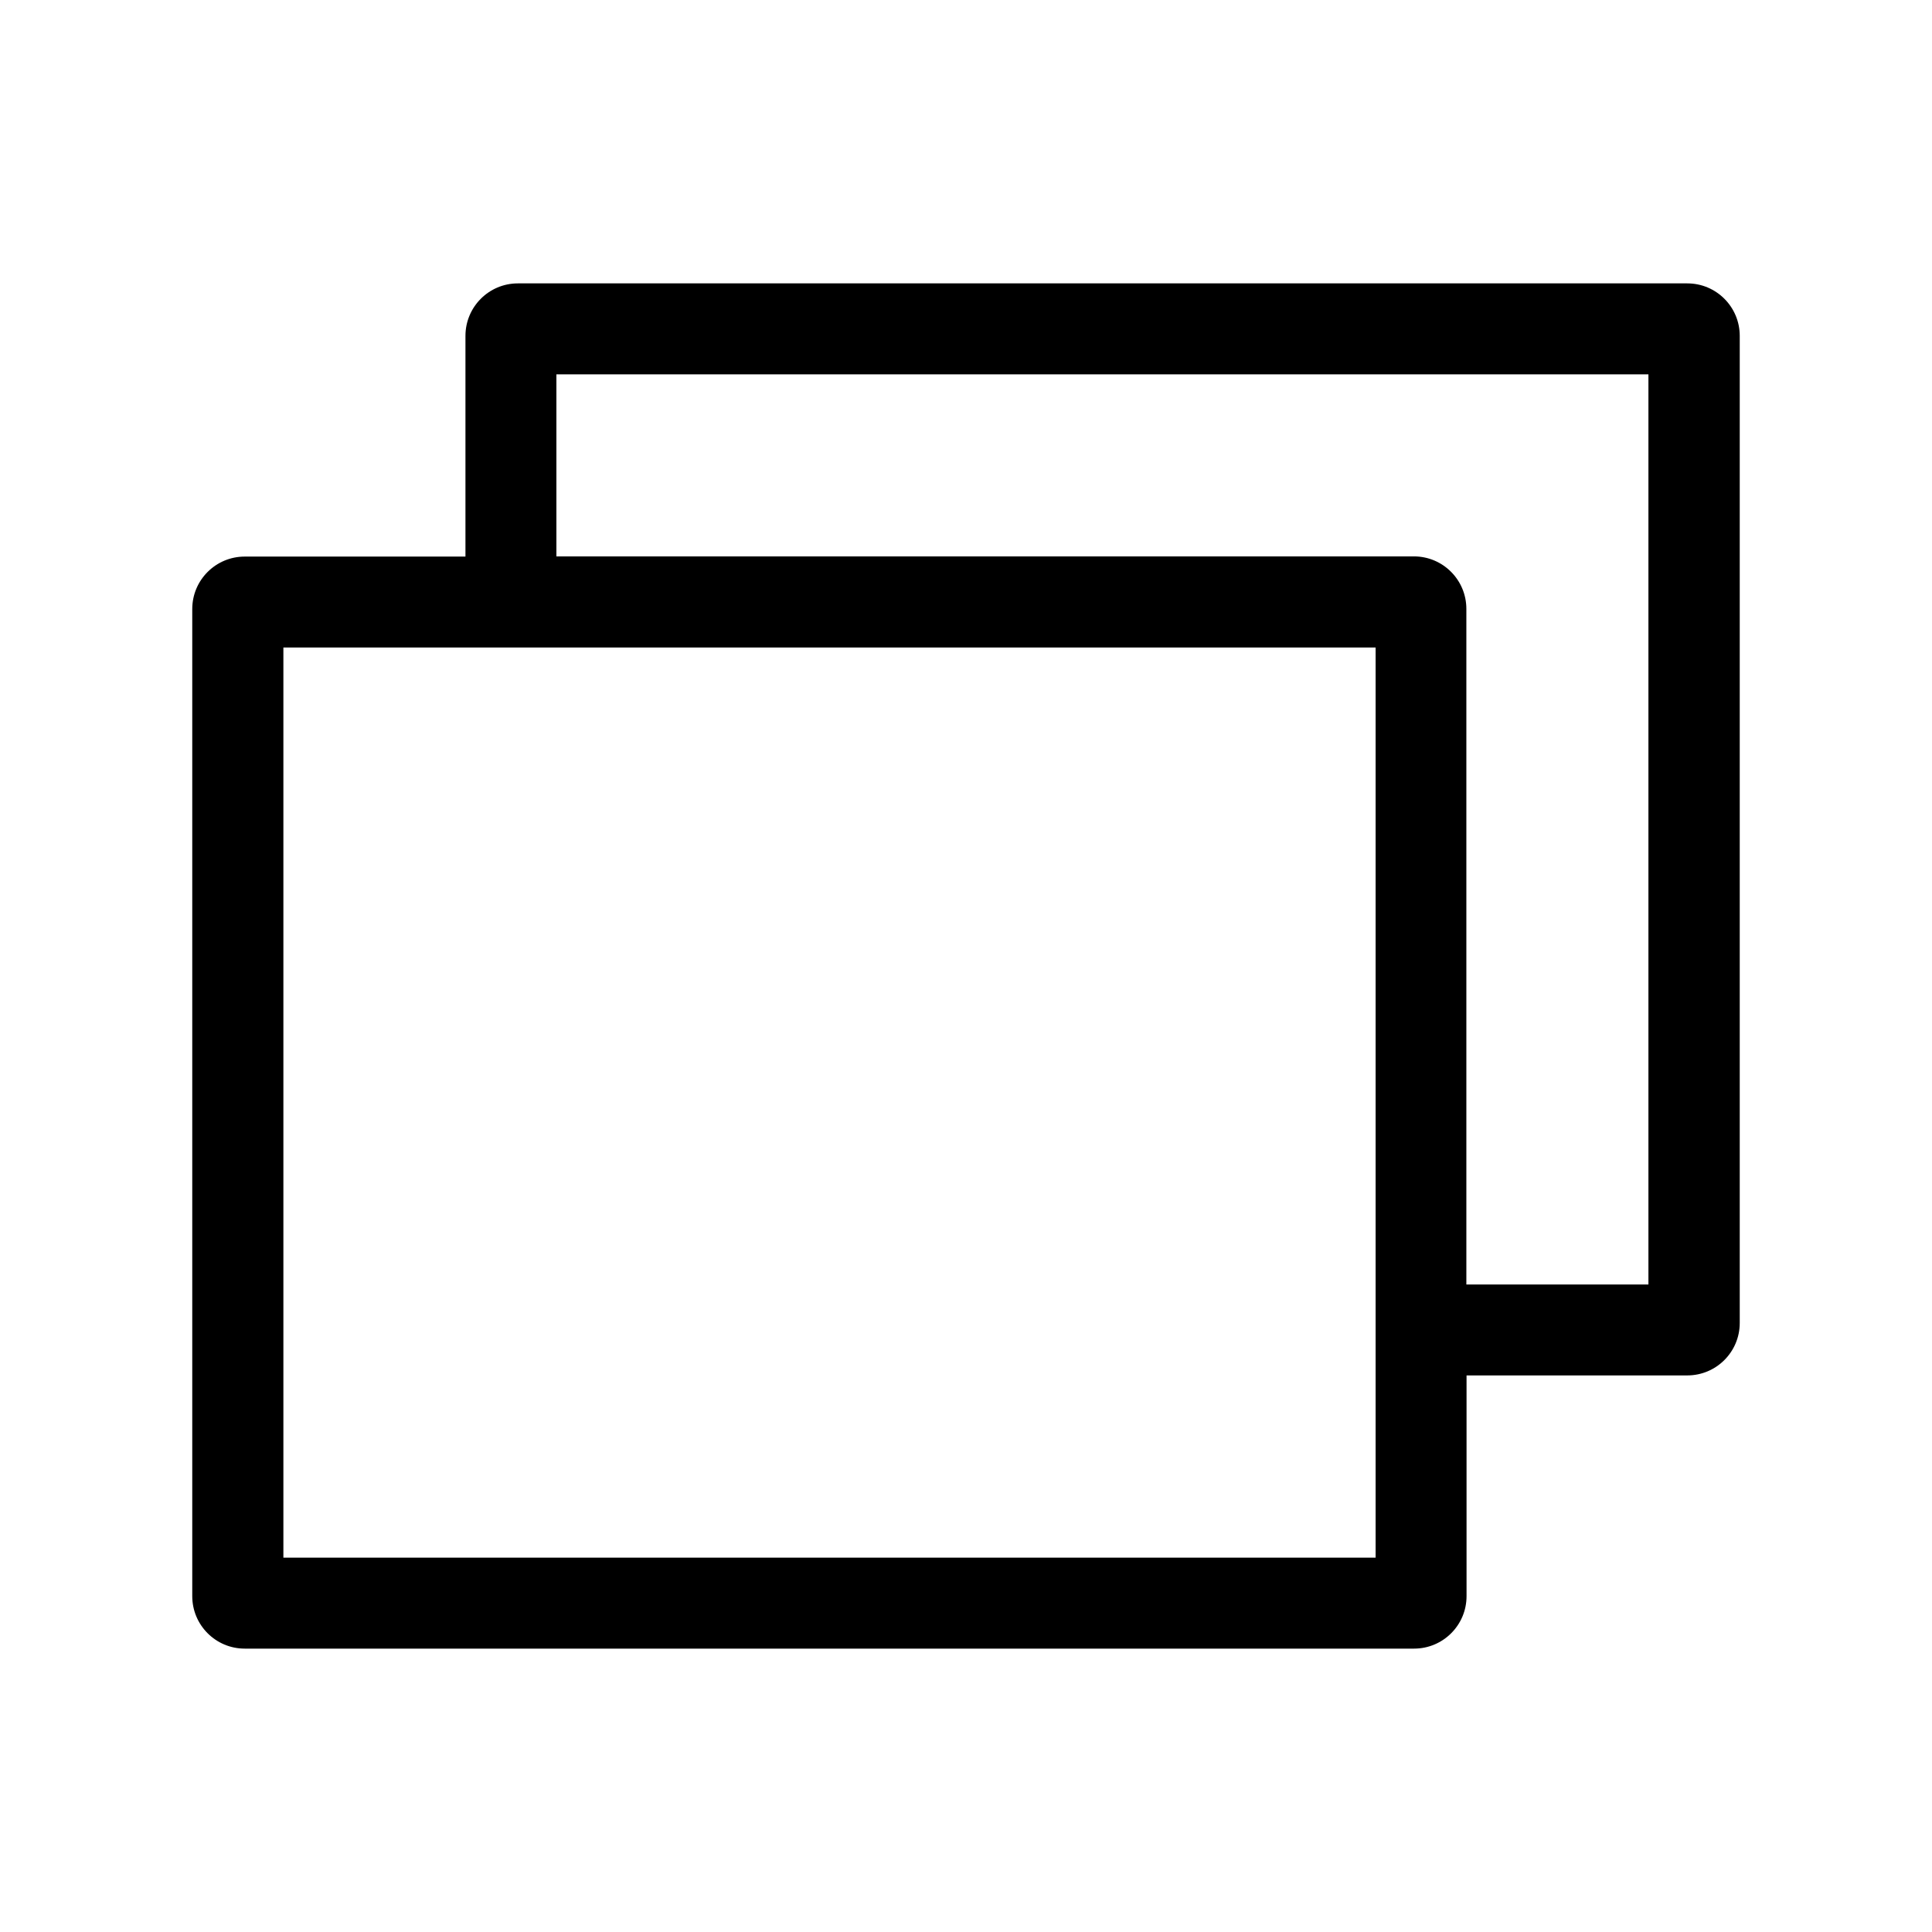
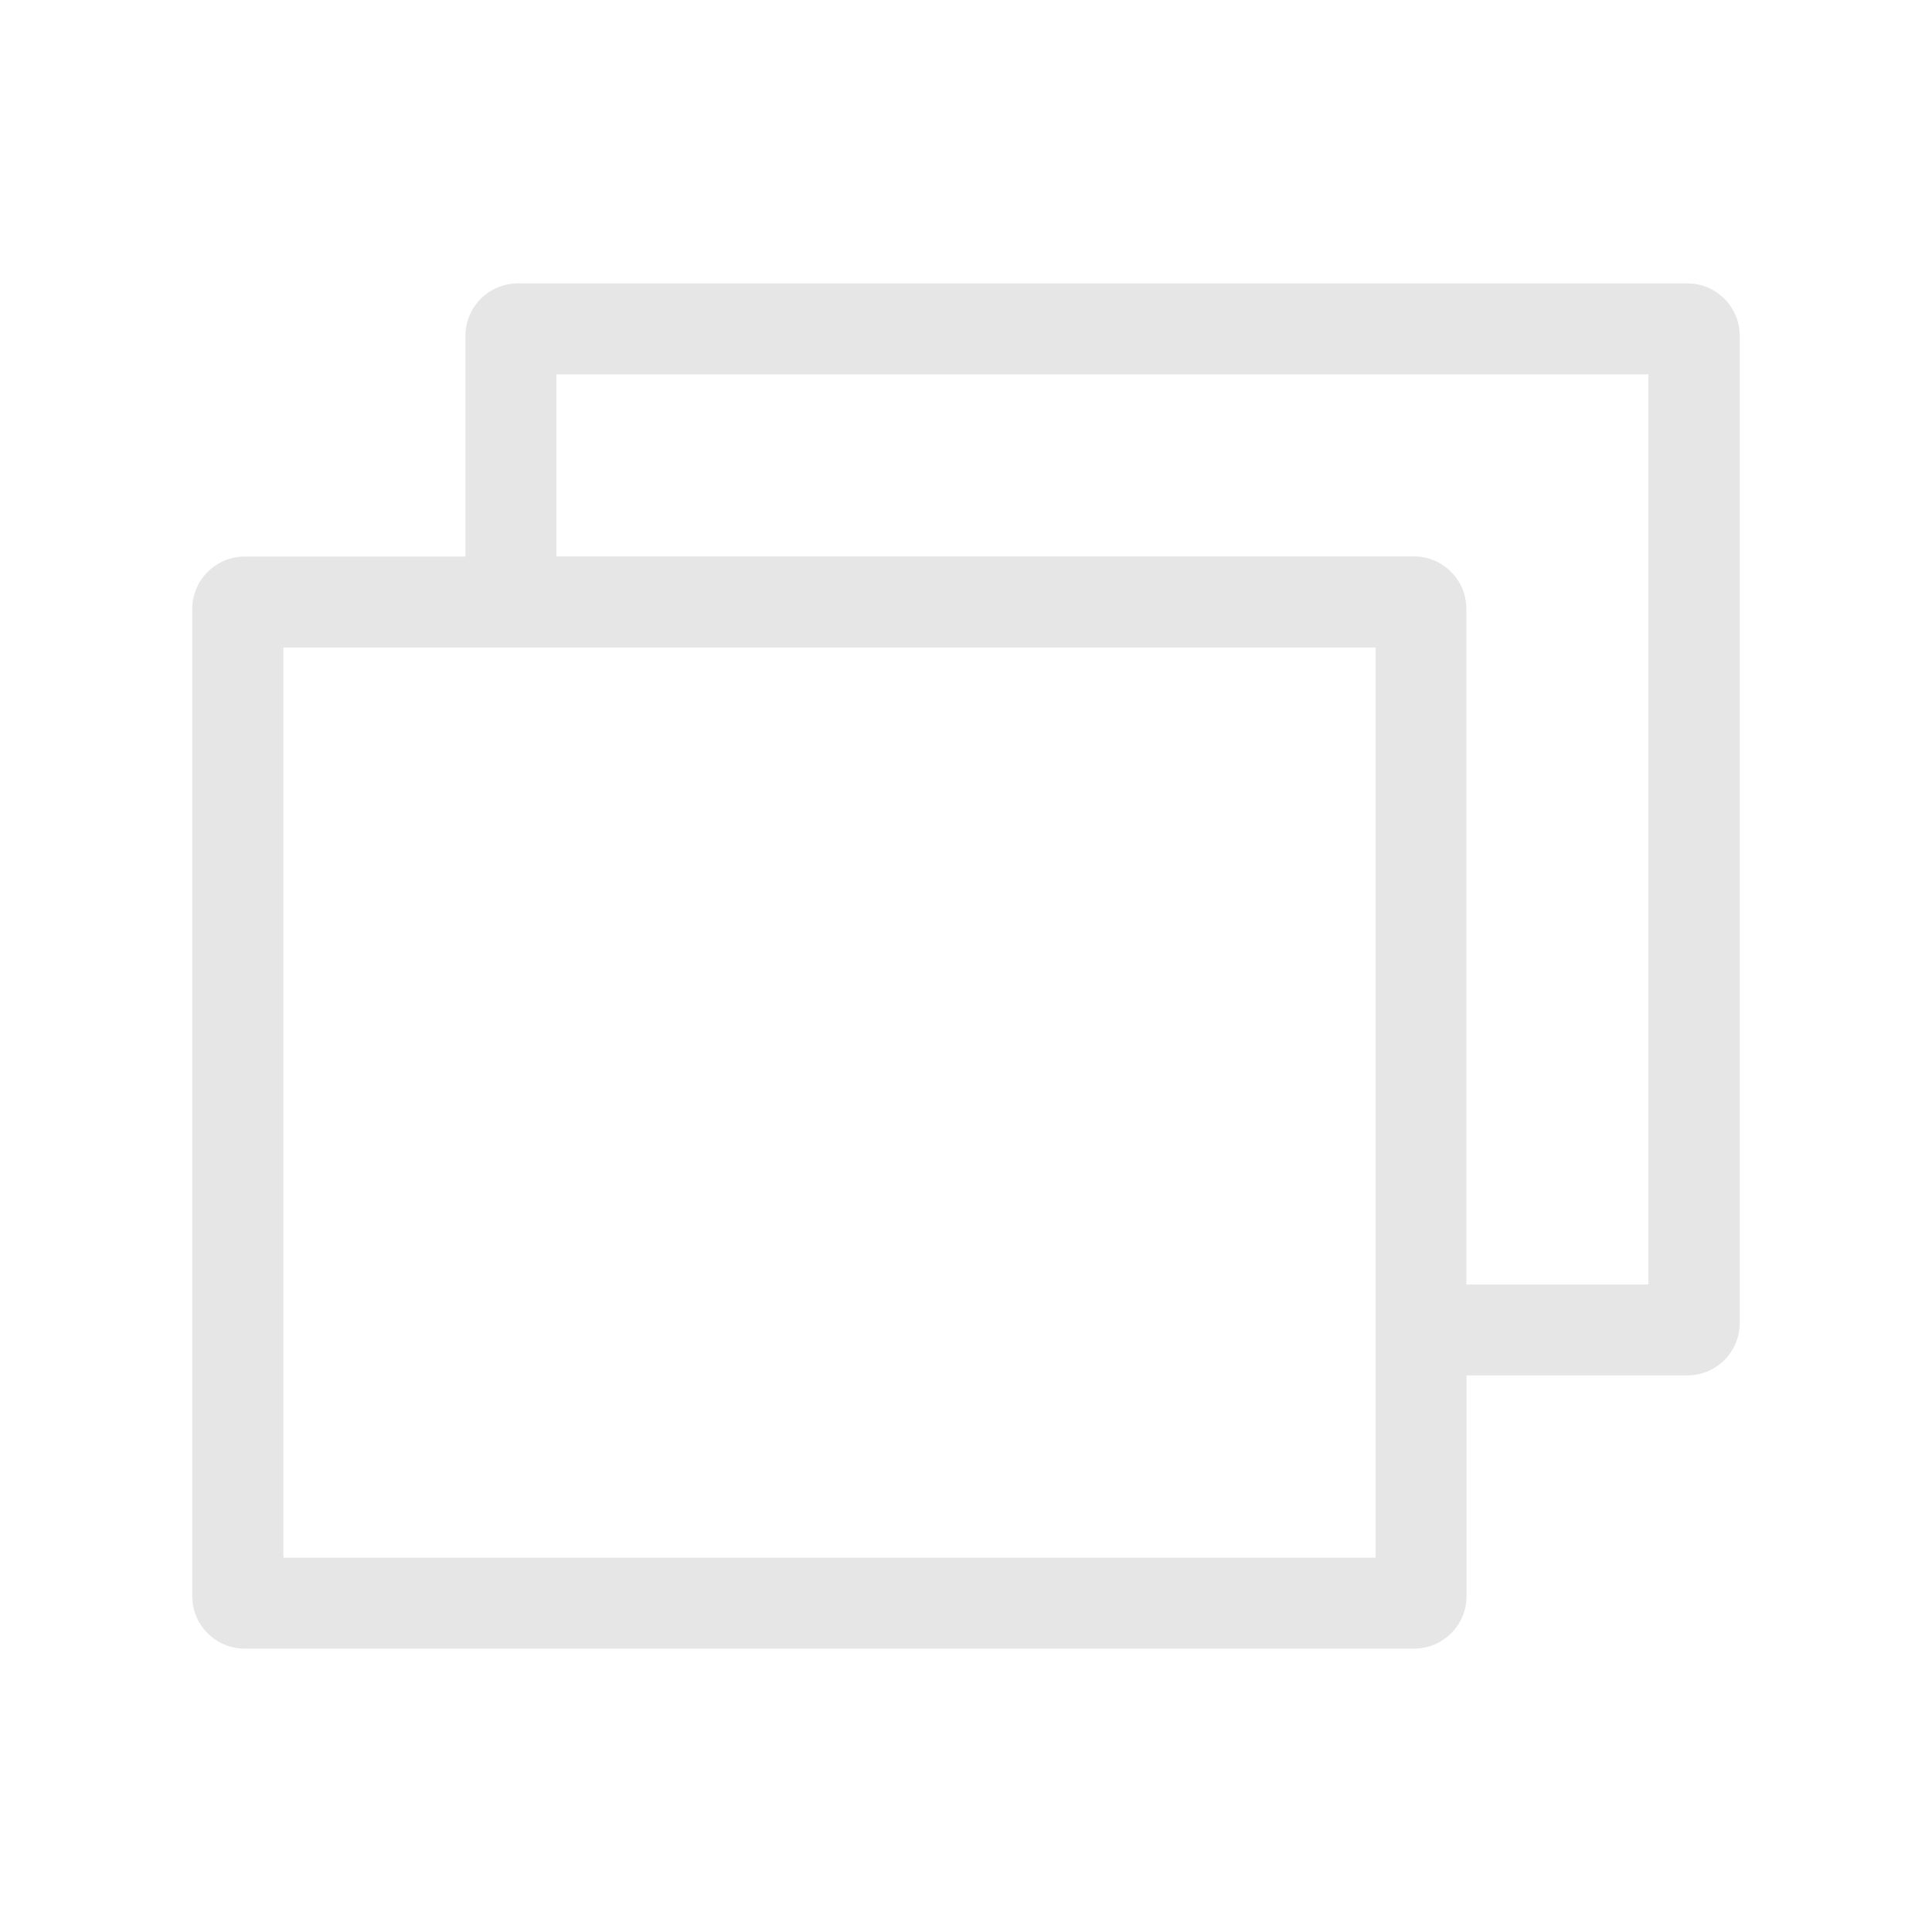
<svg xmlns="http://www.w3.org/2000/svg" t="1702019428387" class="icon" viewBox="0 0 1024 1024" version="1.1" p-id="56626" width="16" height="16">
-   <path d="M246.7 178v117h-117c-15.3 0-27.8 12.4-27.8 27.8V846c0 15.3 12.4 27.8 27.8 27.8h619.8c15.3 0 27.8-12.4 27.8-27.8V729h117c15.3 0 27.8-12.4 27.8-27.8V178c0-15.3-12.4-27.8-27.8-27.8H274.5c-15.4 0-27.8 12.5-27.8 27.8z m0 165.2h482.4v482.4H150.2V343.2h96.5z m48.2-48.3v-96.5h578.8v482.4h-96.5V322.7c0-15.3-12.4-27.8-27.8-27.8H294.9z m0 0" p-id="56627" fill="#000000" />
+   <path d="M246.7 178v117h-117c-15.3 0-27.8 12.4-27.8 27.8V846c0 15.3 12.4 27.8 27.8 27.8h619.8c15.3 0 27.8-12.4 27.8-27.8V729h117c15.3 0 27.8-12.4 27.8-27.8V178c0-15.3-12.4-27.8-27.8-27.8H274.5c-15.4 0-27.8 12.5-27.8 27.8z m0 165.2h482.4v482.4H150.2V343.2h96.5z m48.2-48.3v-96.5h578.8v482.4h-96.5V322.7c0-15.3-12.4-27.8-27.8-27.8H294.9z m0 0" p-id="56627" fill="#e6e6e6" />
</svg>
